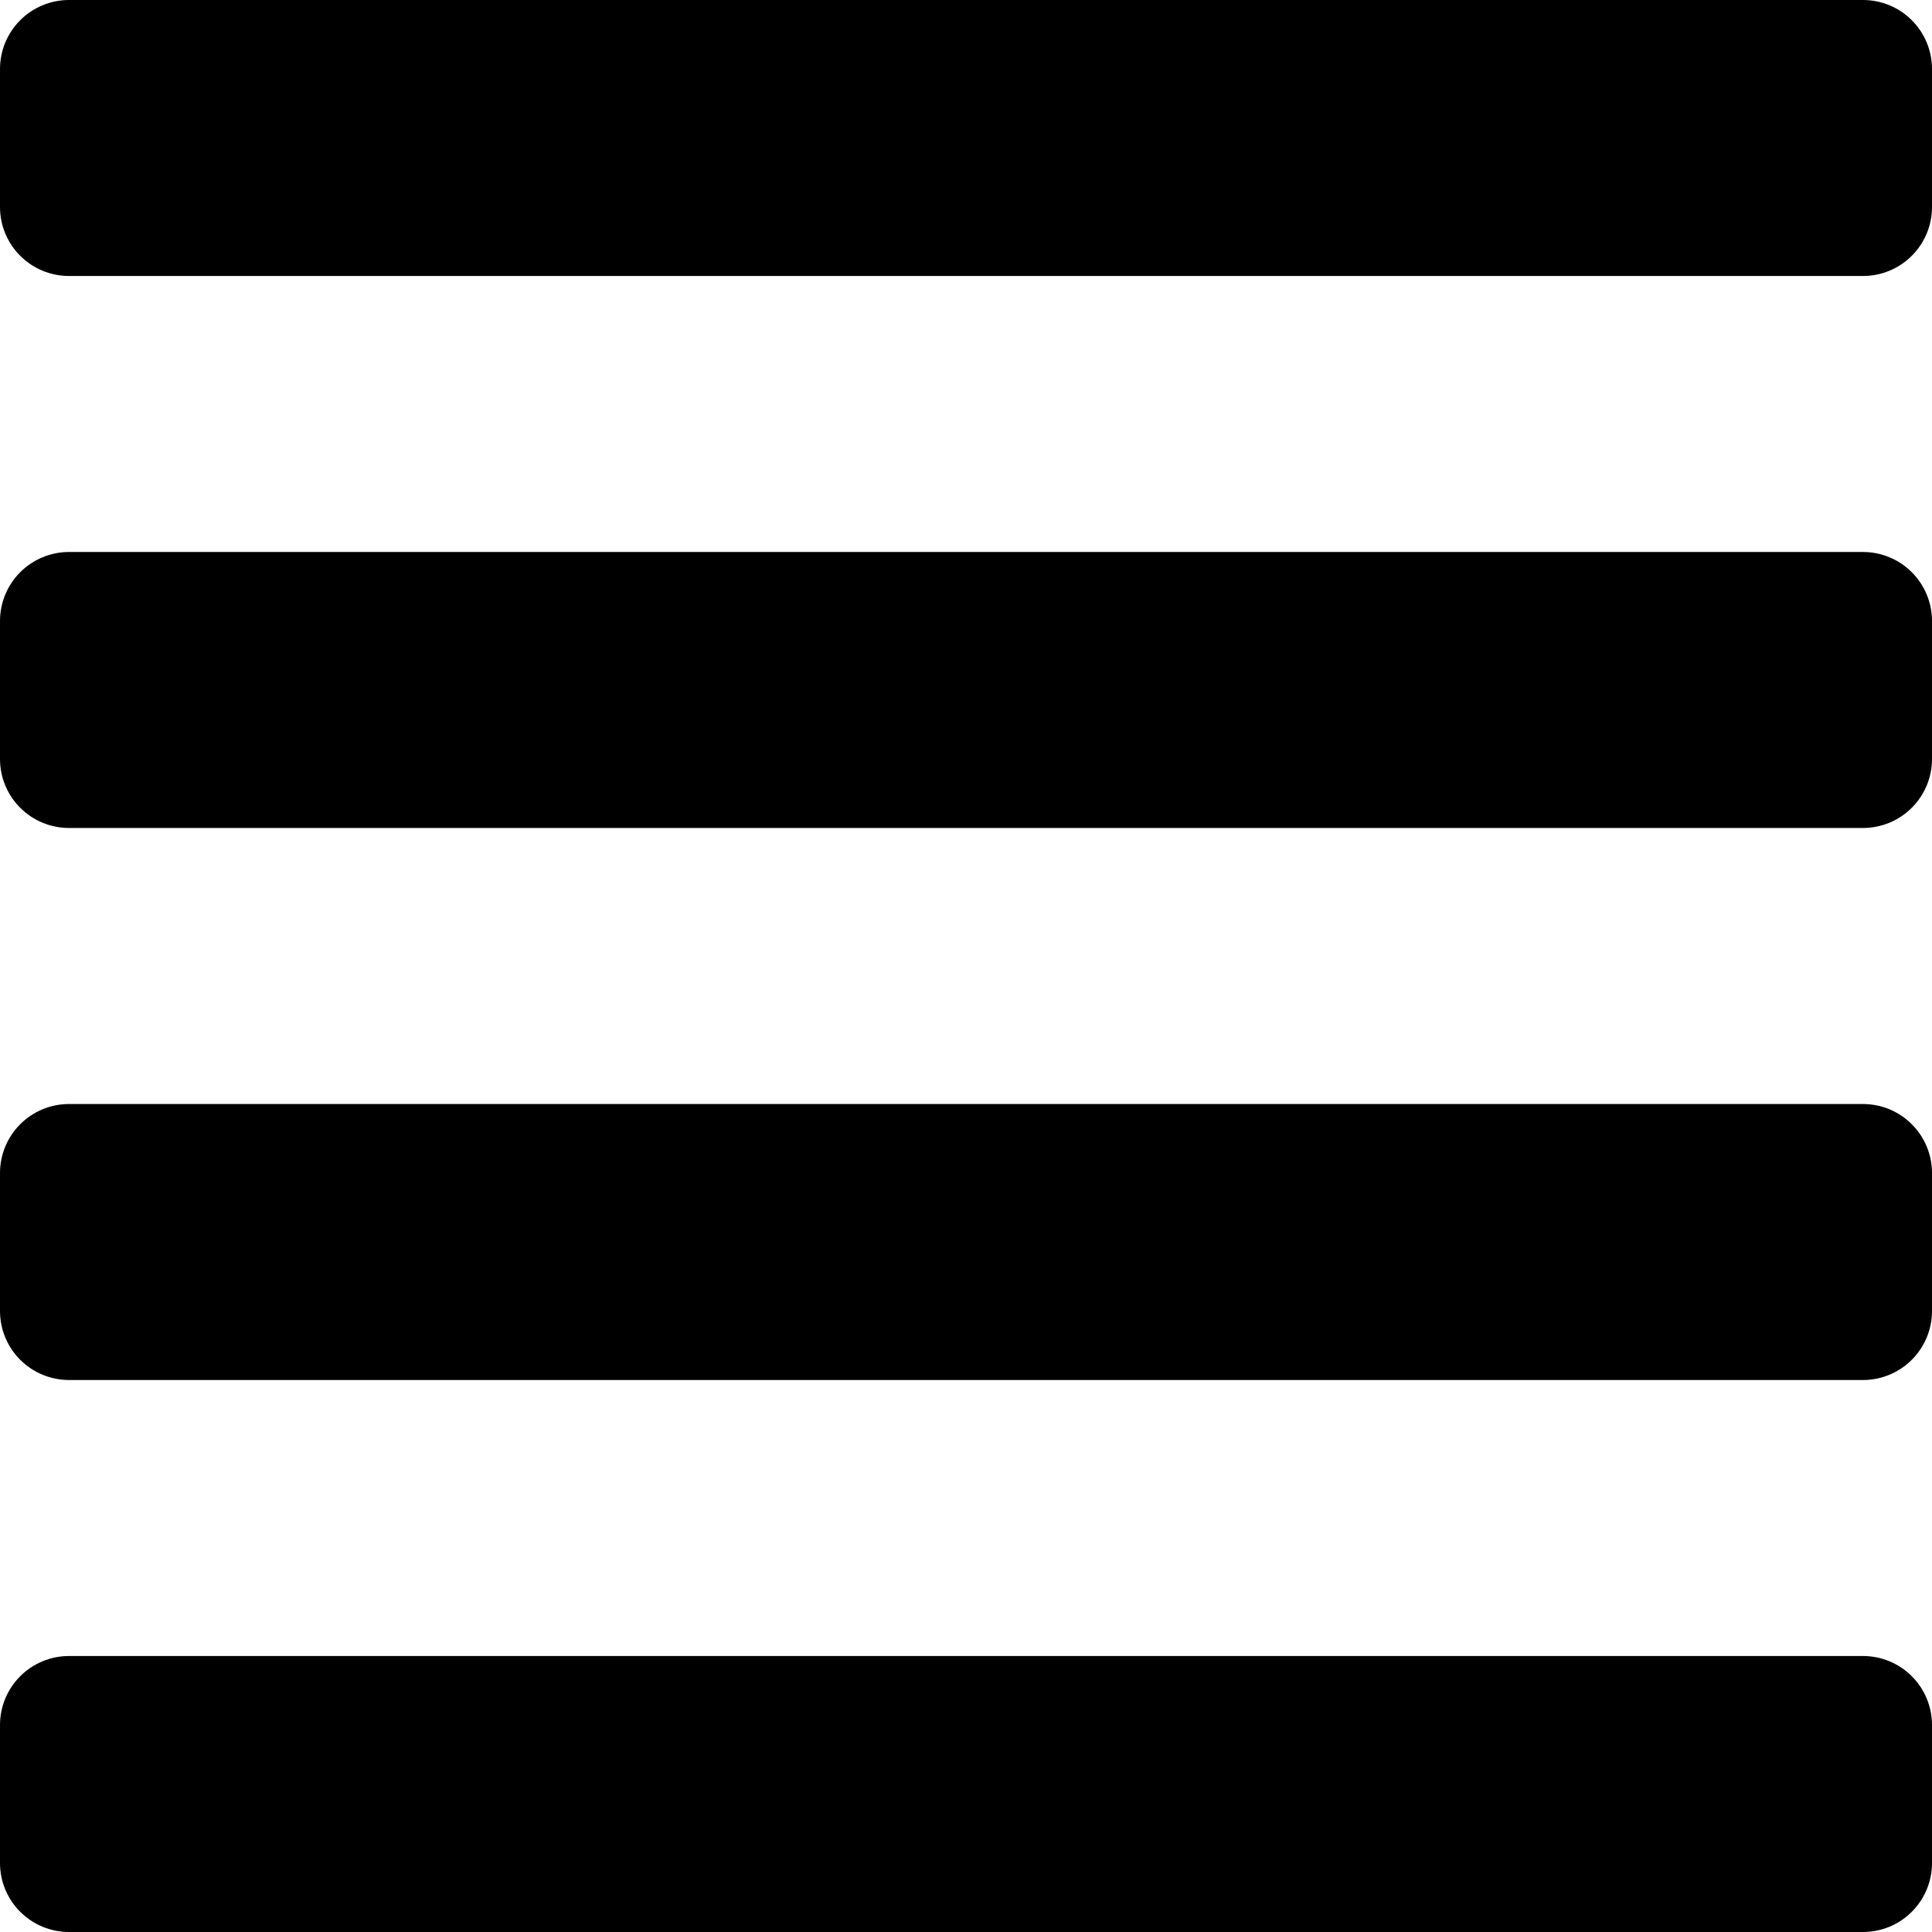
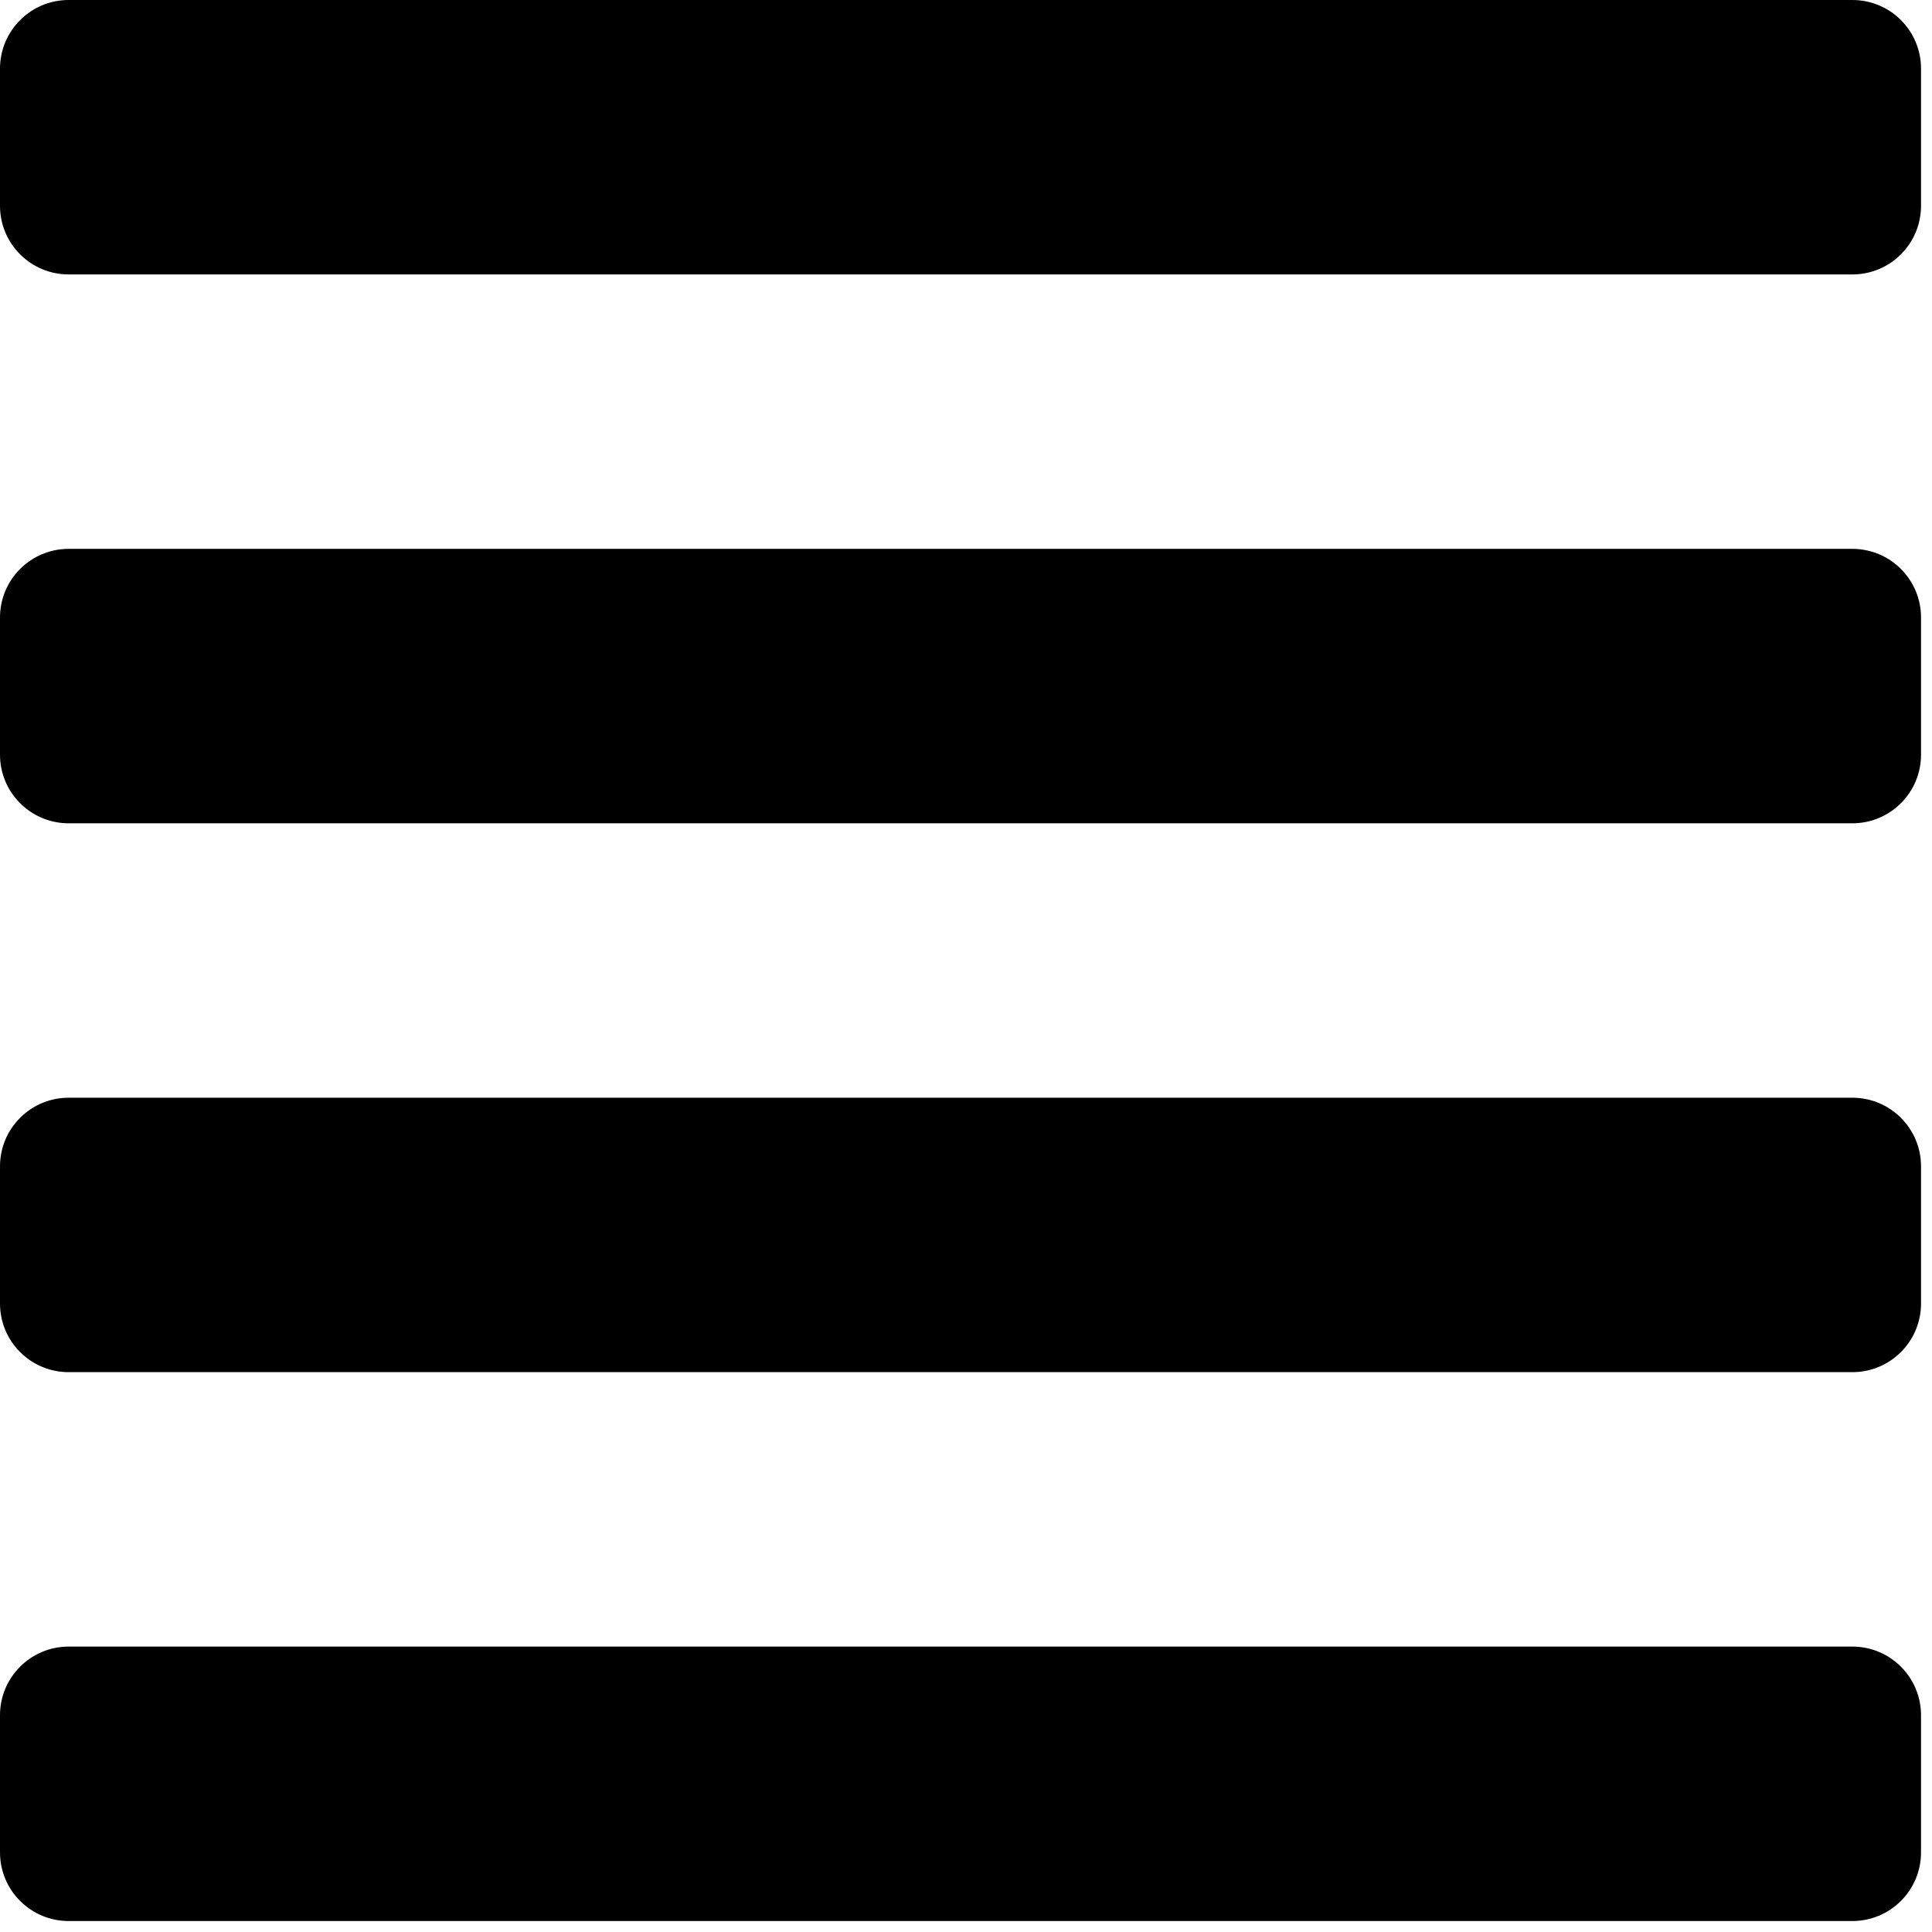
- <svg xmlns="http://www.w3.org/2000/svg" width="41" height="41" viewBox="0 0 41 41" fill="none">
-   <path d="M39.536 35.143H1.464C1.076 35.143 0.703 35.297 0.429 35.572C0.154 35.846 0 36.219 0 36.607L0 39.536C0 39.924 0.154 40.297 0.429 40.571C0.703 40.846 1.076 41 1.464 41H39.536C39.924 41 40.297 40.846 40.571 40.571C40.846 40.297 41 39.924 41 39.536V36.607C41 36.219 40.846 35.846 40.571 35.572C40.297 35.297 39.924 35.143 39.536 35.143ZM39.536 23.429H1.464C1.076 23.429 0.703 23.583 0.429 23.858C0.154 24.132 0 24.505 0 24.893L0 27.821C0 28.21 0.154 28.582 0.429 28.857C0.703 29.131 1.076 29.286 1.464 29.286H39.536C39.924 29.286 40.297 29.131 40.571 28.857C40.846 28.582 41 28.21 41 27.821V24.893C41 24.505 40.846 24.132 40.571 23.858C40.297 23.583 39.924 23.429 39.536 23.429ZM39.536 11.714H1.464C1.076 11.714 0.703 11.869 0.429 12.143C0.154 12.418 0 12.79 0 13.179L0 16.107C0 16.495 0.154 16.868 0.429 17.142C0.703 17.417 1.076 17.571 1.464 17.571H39.536C39.924 17.571 40.297 17.417 40.571 17.142C40.846 16.868 41 16.495 41 16.107V13.179C41 12.79 40.846 12.418 40.571 12.143C40.297 11.869 39.924 11.714 39.536 11.714ZM39.536 0H1.464C1.076 0 0.703 0.154 0.429 0.429C0.154 0.703 0 1.076 0 1.464L0 4.393C0 4.781 0.154 5.154 0.429 5.428C0.703 5.703 1.076 5.857 1.464 5.857H39.536C39.924 5.857 40.297 5.703 40.571 5.428C40.846 5.154 41 4.781 41 4.393V1.464C41 1.076 40.846 0.703 40.571 0.429C40.297 0.154 39.924 0 39.536 0Z" fill="black" />
+ <svg xmlns="http://www.w3.org/2000/svg" width="22" height="22" viewBox="0 0 22 22" fill="none">
+   <path d="M21.094 18.75H0.781C0.574 18.75 0.375 18.832 0.229 18.979C0.082 19.125 0 19.324 0 19.531L0 21.094C0 21.301 0.082 21.5 0.229 21.646C0.375 21.793 0.574 21.875 0.781 21.875H21.094C21.301 21.875 21.5 21.793 21.646 21.646C21.793 21.5 21.875 21.301 21.875 21.094V19.531C21.875 19.324 21.793 19.125 21.646 18.979C21.5 18.832 21.301 18.75 21.094 18.75ZM21.094 12.5H0.781C0.574 12.5 0.375 12.582 0.229 12.729C0.082 12.875 0 13.074 0 13.281L0 14.844C0 15.051 0.082 15.25 0.229 15.396C0.375 15.543 0.574 15.625 0.781 15.625H21.094C21.301 15.625 21.5 15.543 21.646 15.396C21.793 15.25 21.875 15.051 21.875 14.844V13.281C21.875 13.074 21.793 12.875 21.646 12.729C21.5 12.582 21.301 12.5 21.094 12.5ZM21.094 6.25H0.781C0.574 6.25 0.375 6.332 0.229 6.479C0.082 6.625 0 6.824 0 7.031L0 8.594C0 8.801 0.082 9 0.229 9.146C0.375 9.293 0.574 9.375 0.781 9.375H21.094C21.301 9.375 21.5 9.293 21.646 9.146C21.793 9 21.875 8.801 21.875 8.594V7.031C21.875 6.824 21.793 6.625 21.646 6.479C21.5 6.332 21.301 6.25 21.094 6.25ZM21.094 0H0.781C0.574 0 0.375 0.082 0.229 0.229C0.082 0.375 0 0.574 0 0.781L0 2.344C0 2.551 0.082 2.75 0.229 2.896C0.375 3.043 0.574 3.125 0.781 3.125H21.094C21.301 3.125 21.5 3.043 21.646 2.896C21.793 2.75 21.875 2.551 21.875 2.344V0.781C21.875 0.574 21.793 0.375 21.646 0.229C21.5 0.082 21.301 0 21.094 0Z" fill="black" />
</svg>
